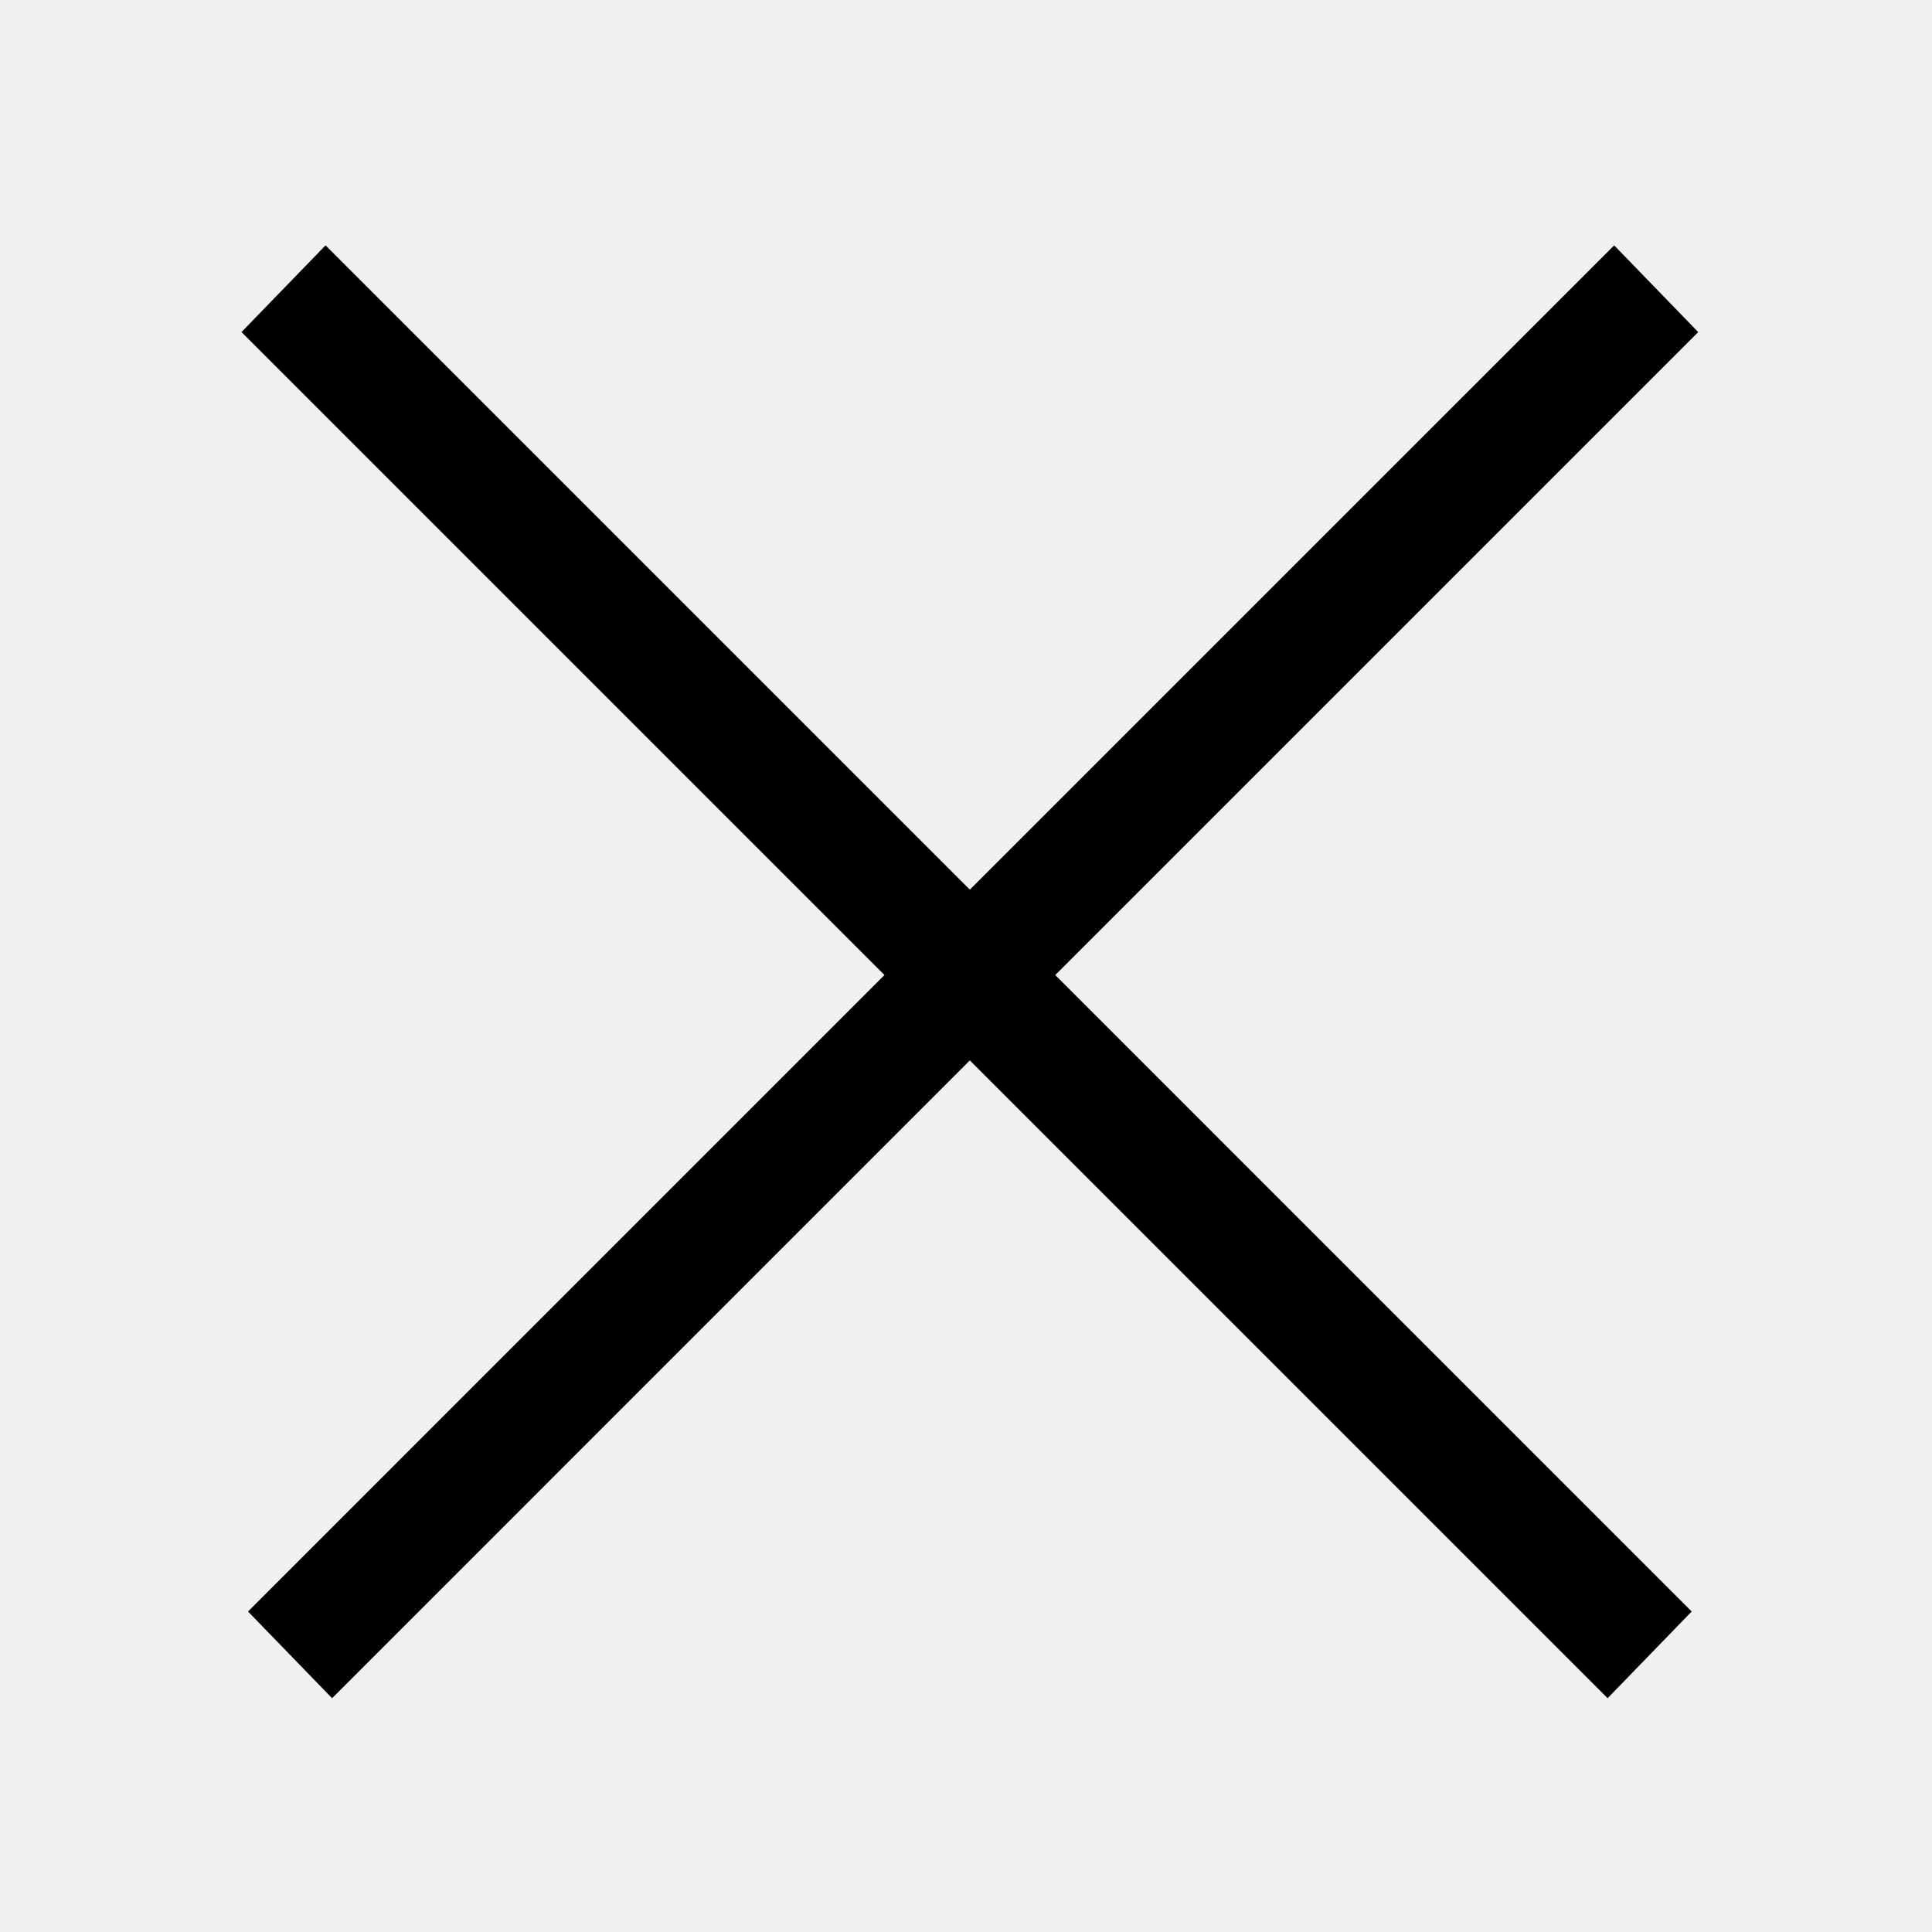
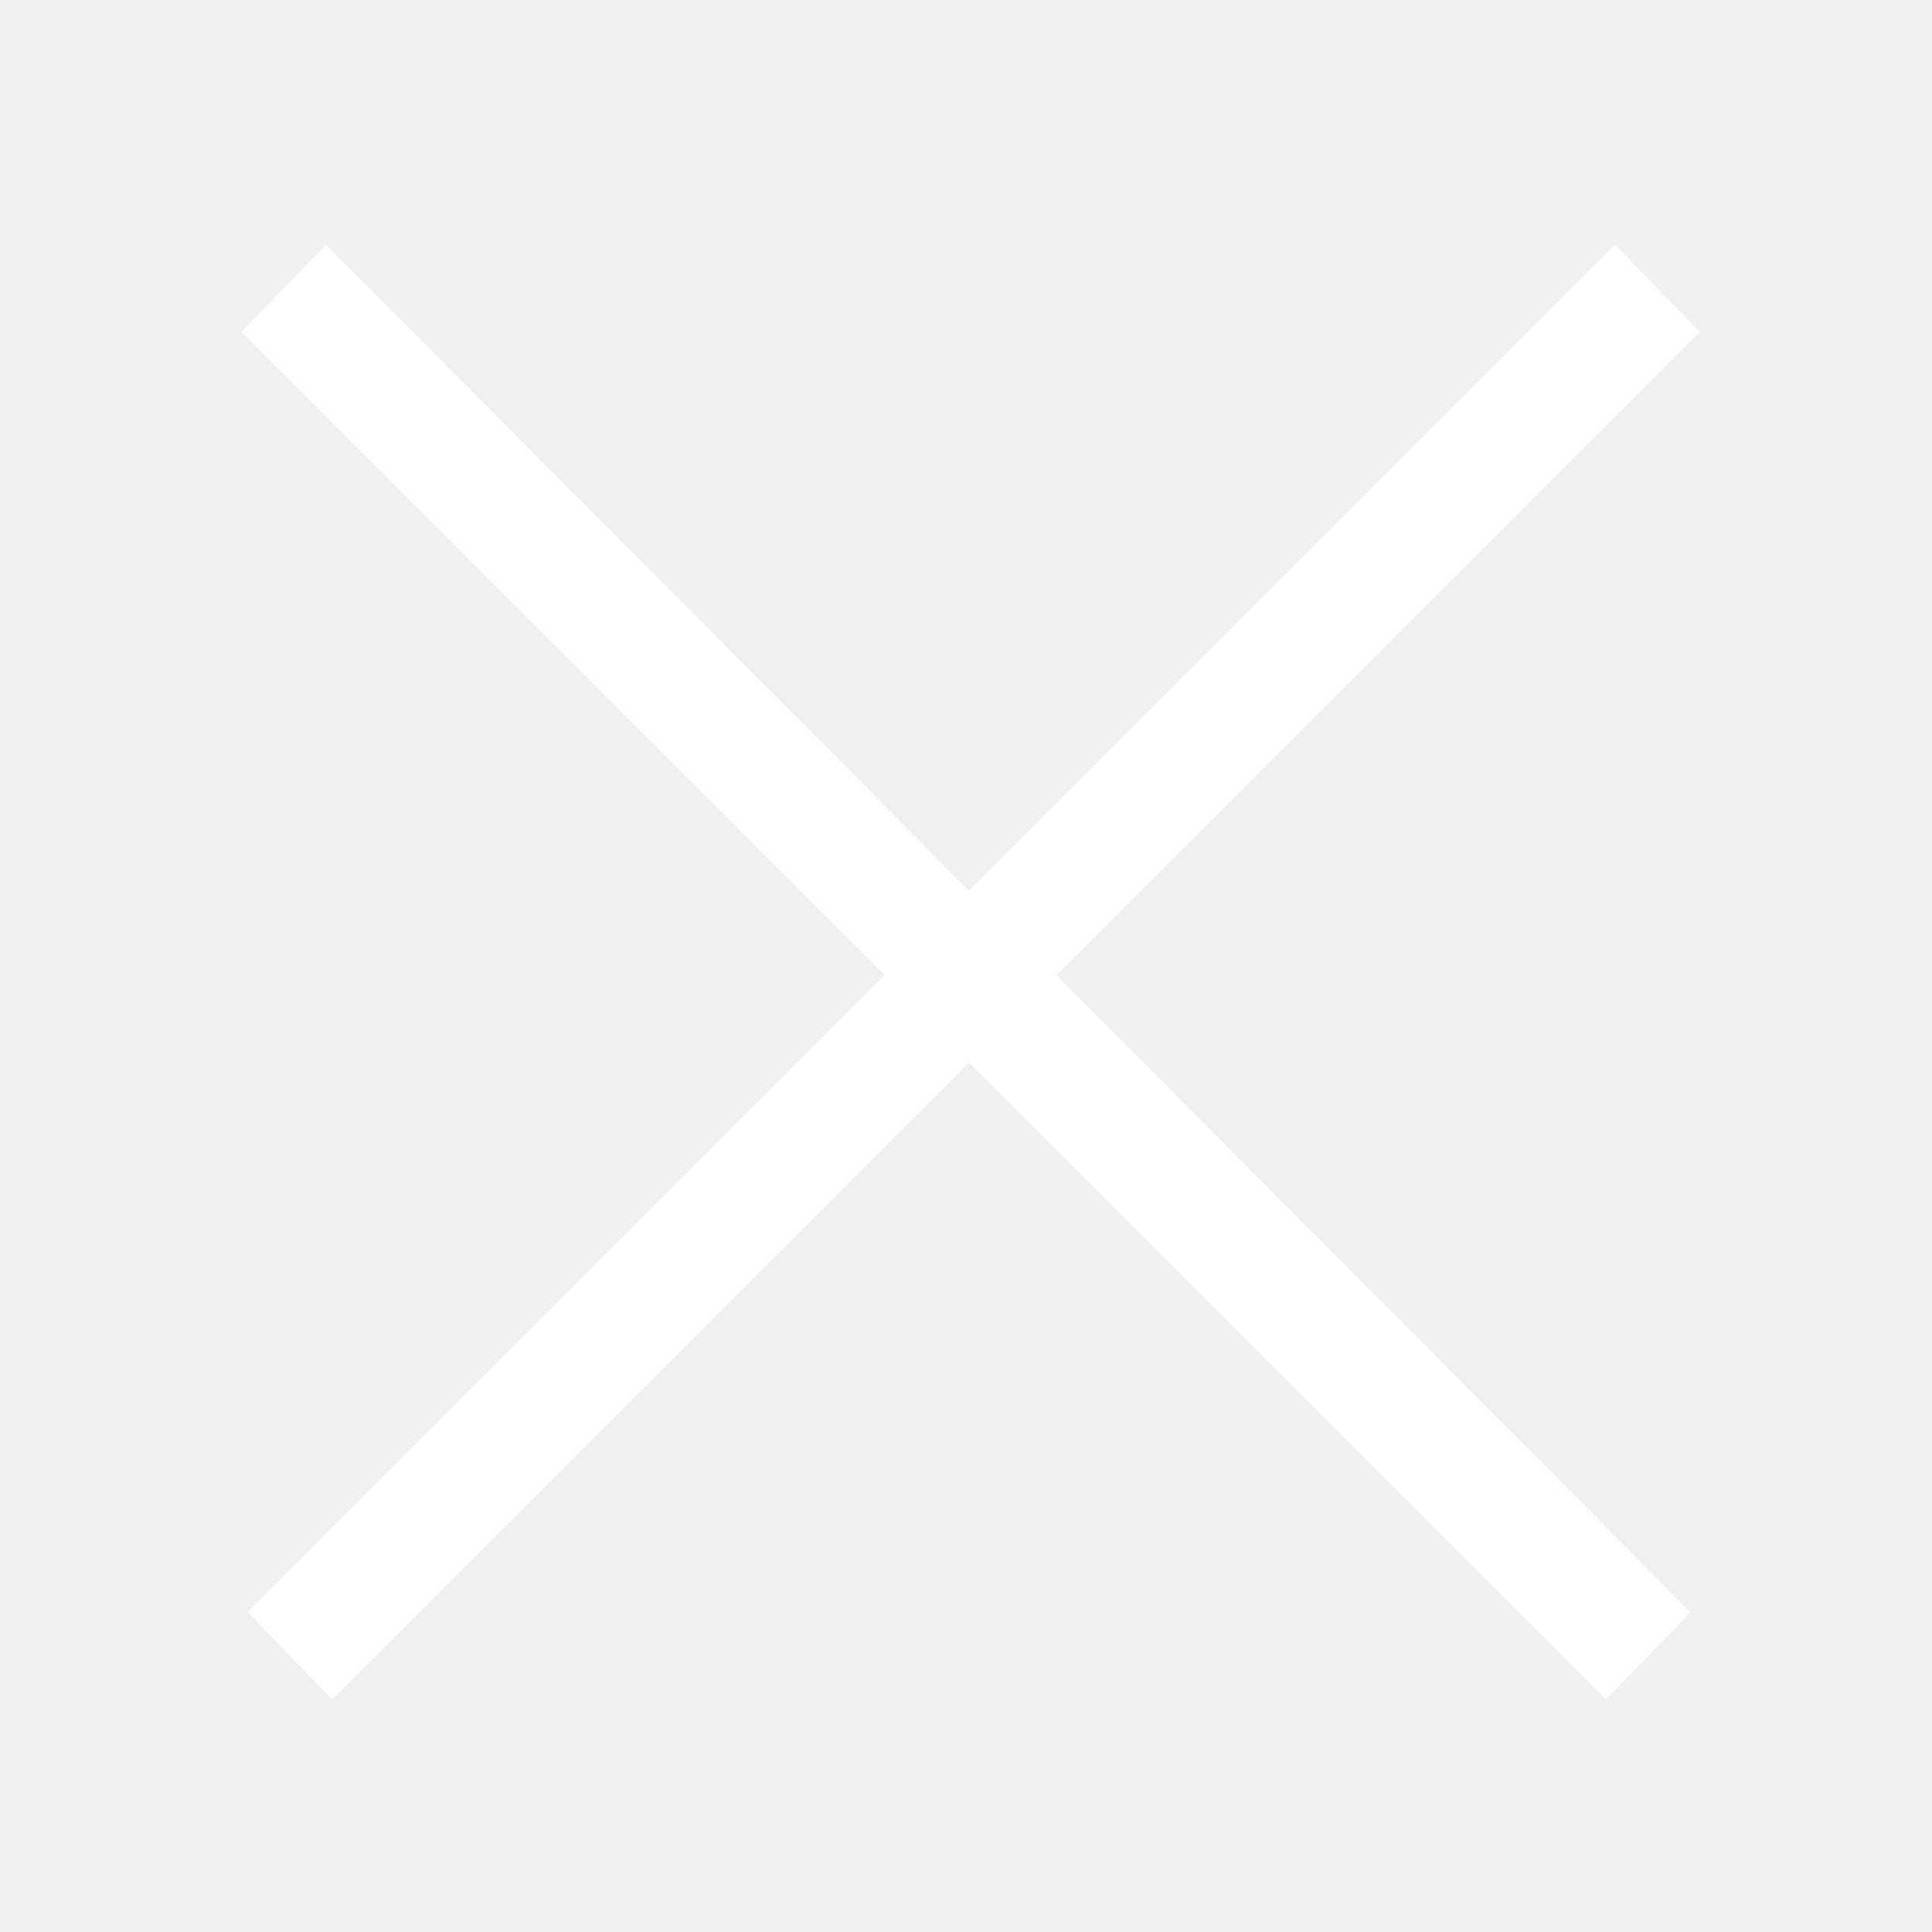
- <svg xmlns="http://www.w3.org/2000/svg" width="64" height="64" viewBox="0 0 64 64" fill="none">
-   <path fill-rule="evenodd" clip-rule="evenodd" d="M34.956 32.299L56.255 11L53.471 8.128L32.127 29.471L10.784 8.128L8 11L29.299 32.299L8.216 53.383L11 56.255L32.127 35.127L53.255 56.255L56.039 53.383L34.956 32.299Z" fill="black" />
+ <svg xmlns="http://www.w3.org/2000/svg" version="1.1" id="Layer_1" x="0px" y="0px" viewBox="0 0 64 64" style="enable-background:new 0 0 64 64;" xml:space="preserve">
+   <style type="text/css">
+ 	.st0{fill-rule:evenodd;clip-rule:evenodd;fill:#FFFFFF;}
+ </style>
+   <path class="st0" d="M35,32.3L56.3,11l-2.8-2.9L32.1,29.5L10.8,8.1L8,11l21.3,21.3L8.2,53.4l2.8,2.9l21.1-21.1l21.1,21.1l2.8-2.9  L35,32.3z" />
</svg>
